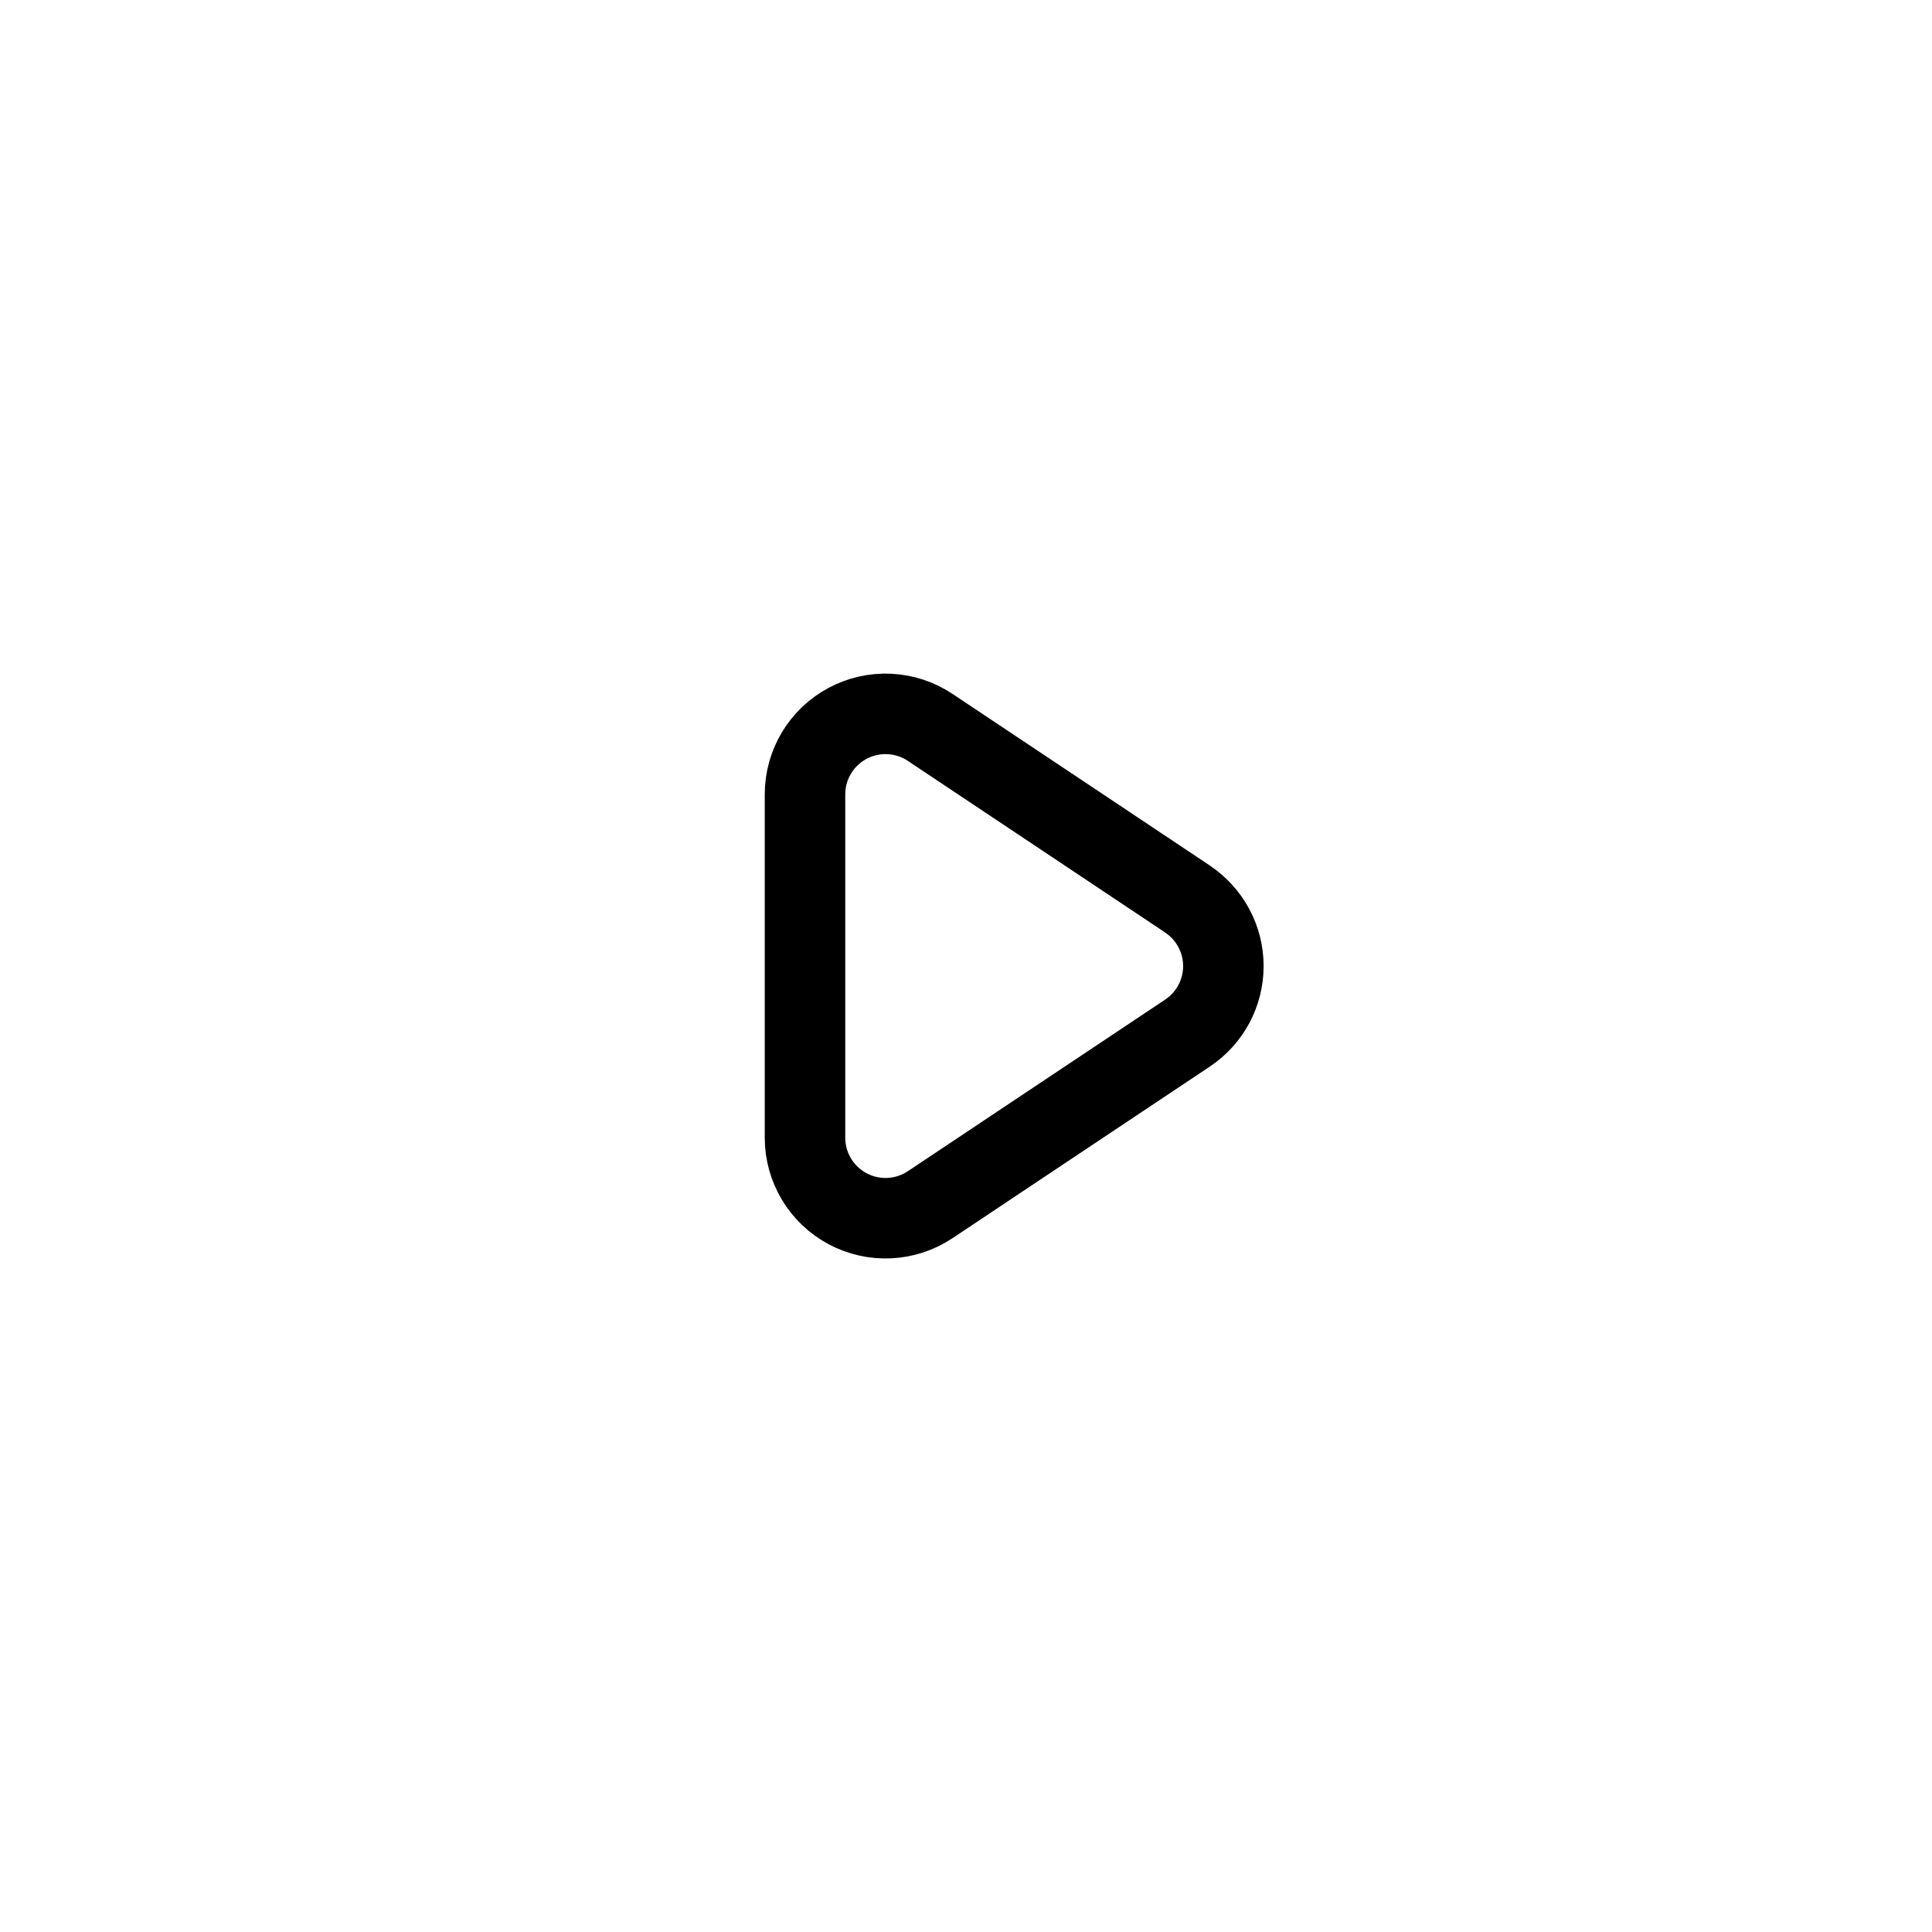
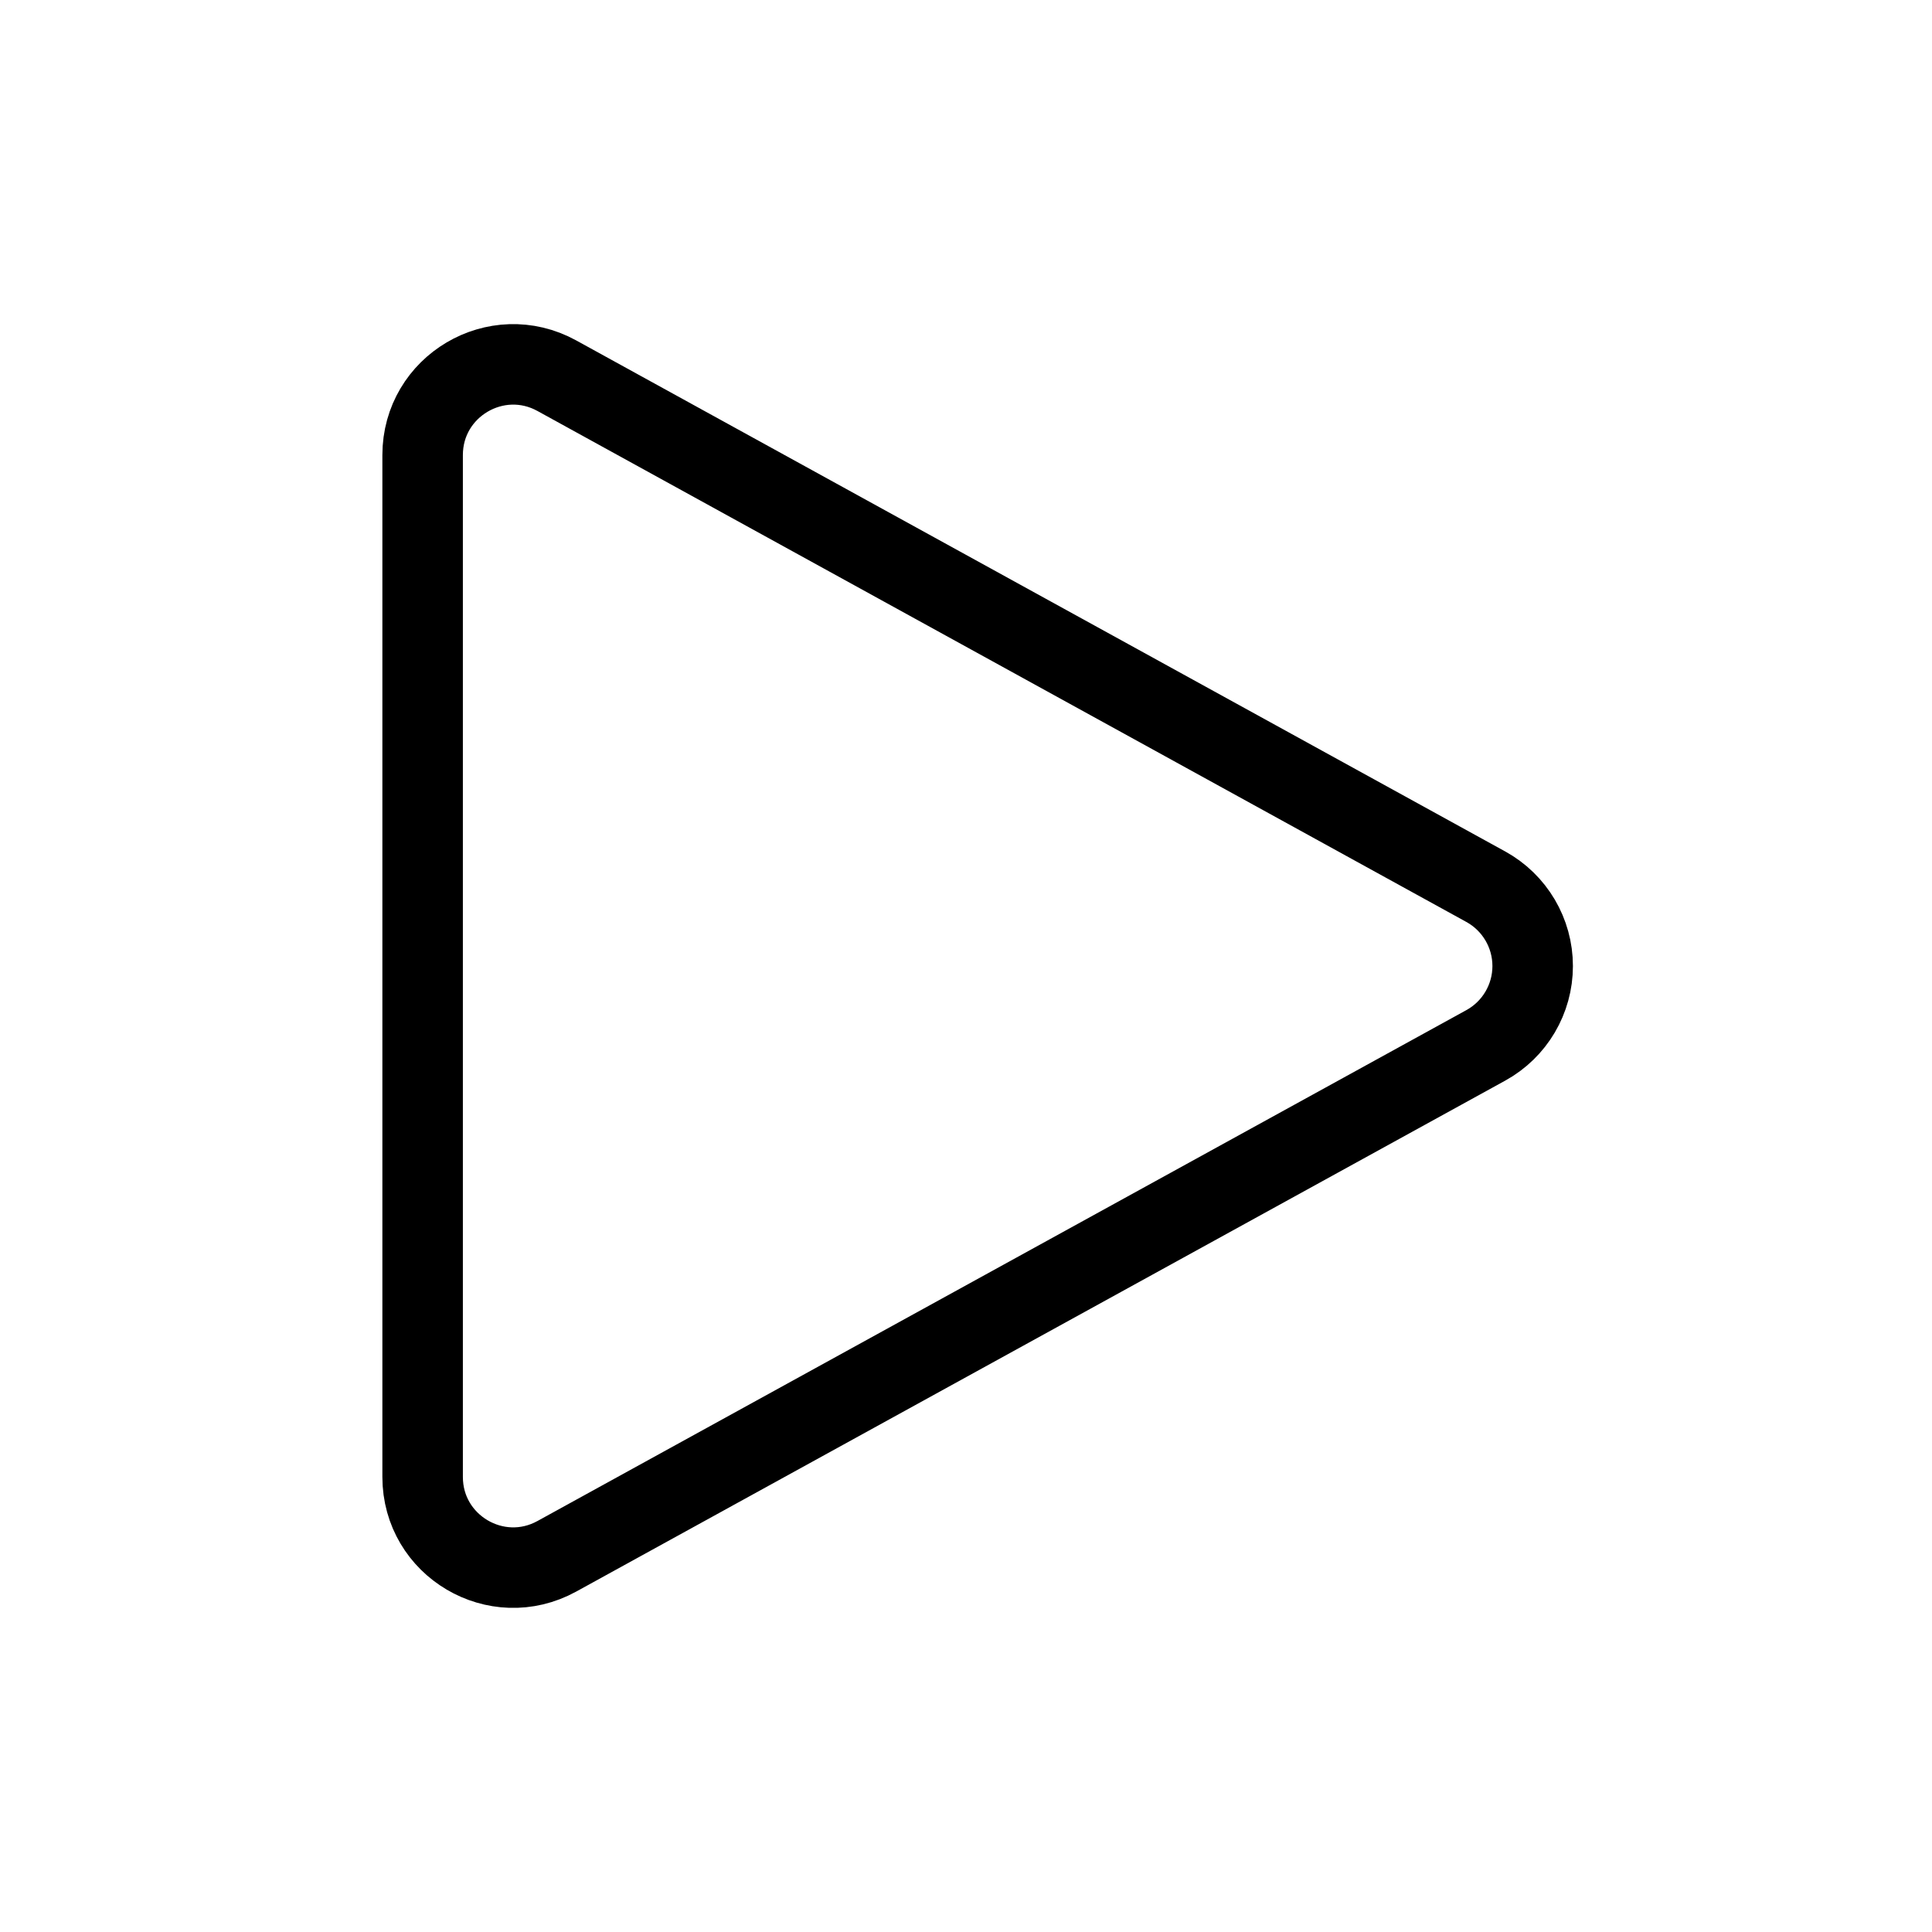
<svg class="w-full h-full" fill="none" stroke="currentColor" viewBox="0 0 24 24">
-   <path stroke-linecap="round" stroke-linejoin="round" d="M14.752 11.168l-3.197-2.132A1 1 0 0010 9.87v4.263a1 1 0 001.555.832l3.197-2.132a1 1 0 000-1.664z" />
+   <path stroke-linecap="round" stroke-linejoin="round" d="M5.25 5.653c0-.856.917-1.398 1.667-.986l11.54 6.348a1.125 1.125 0 010 1.971l-11.54 6.347c-.75.412-1.667-.13-1.667-.986V5.653z" />
</svg>
